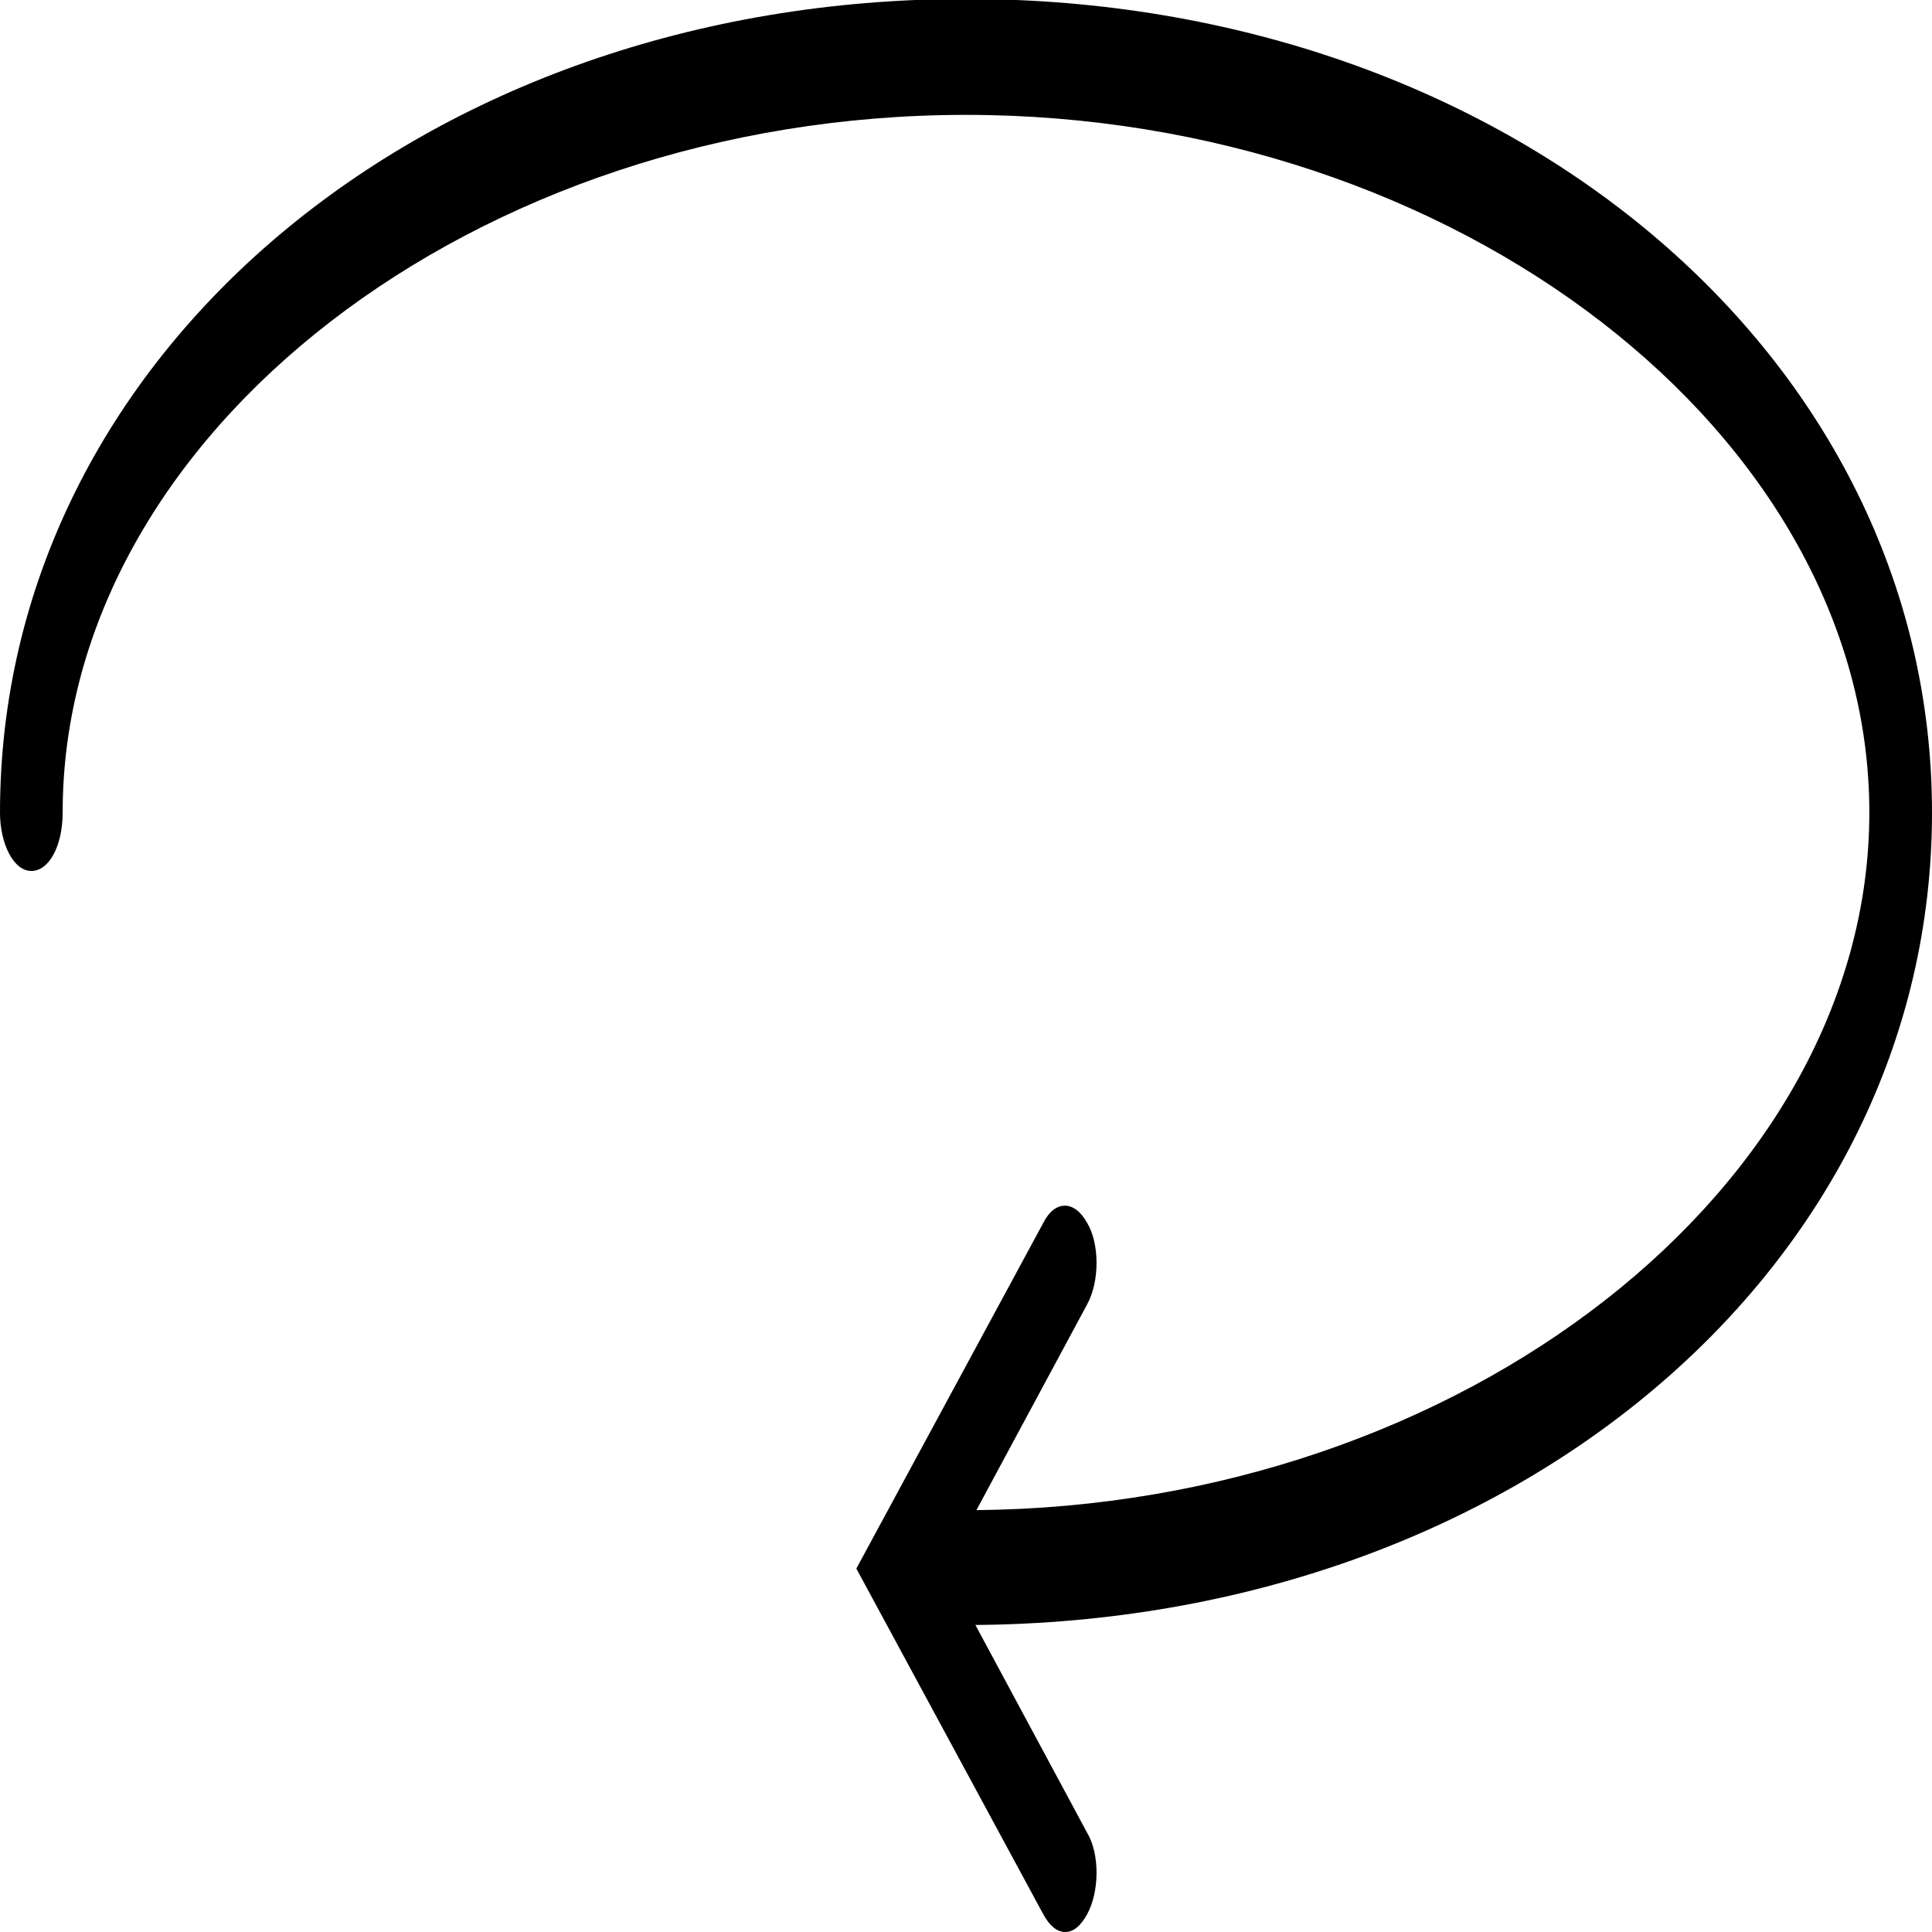
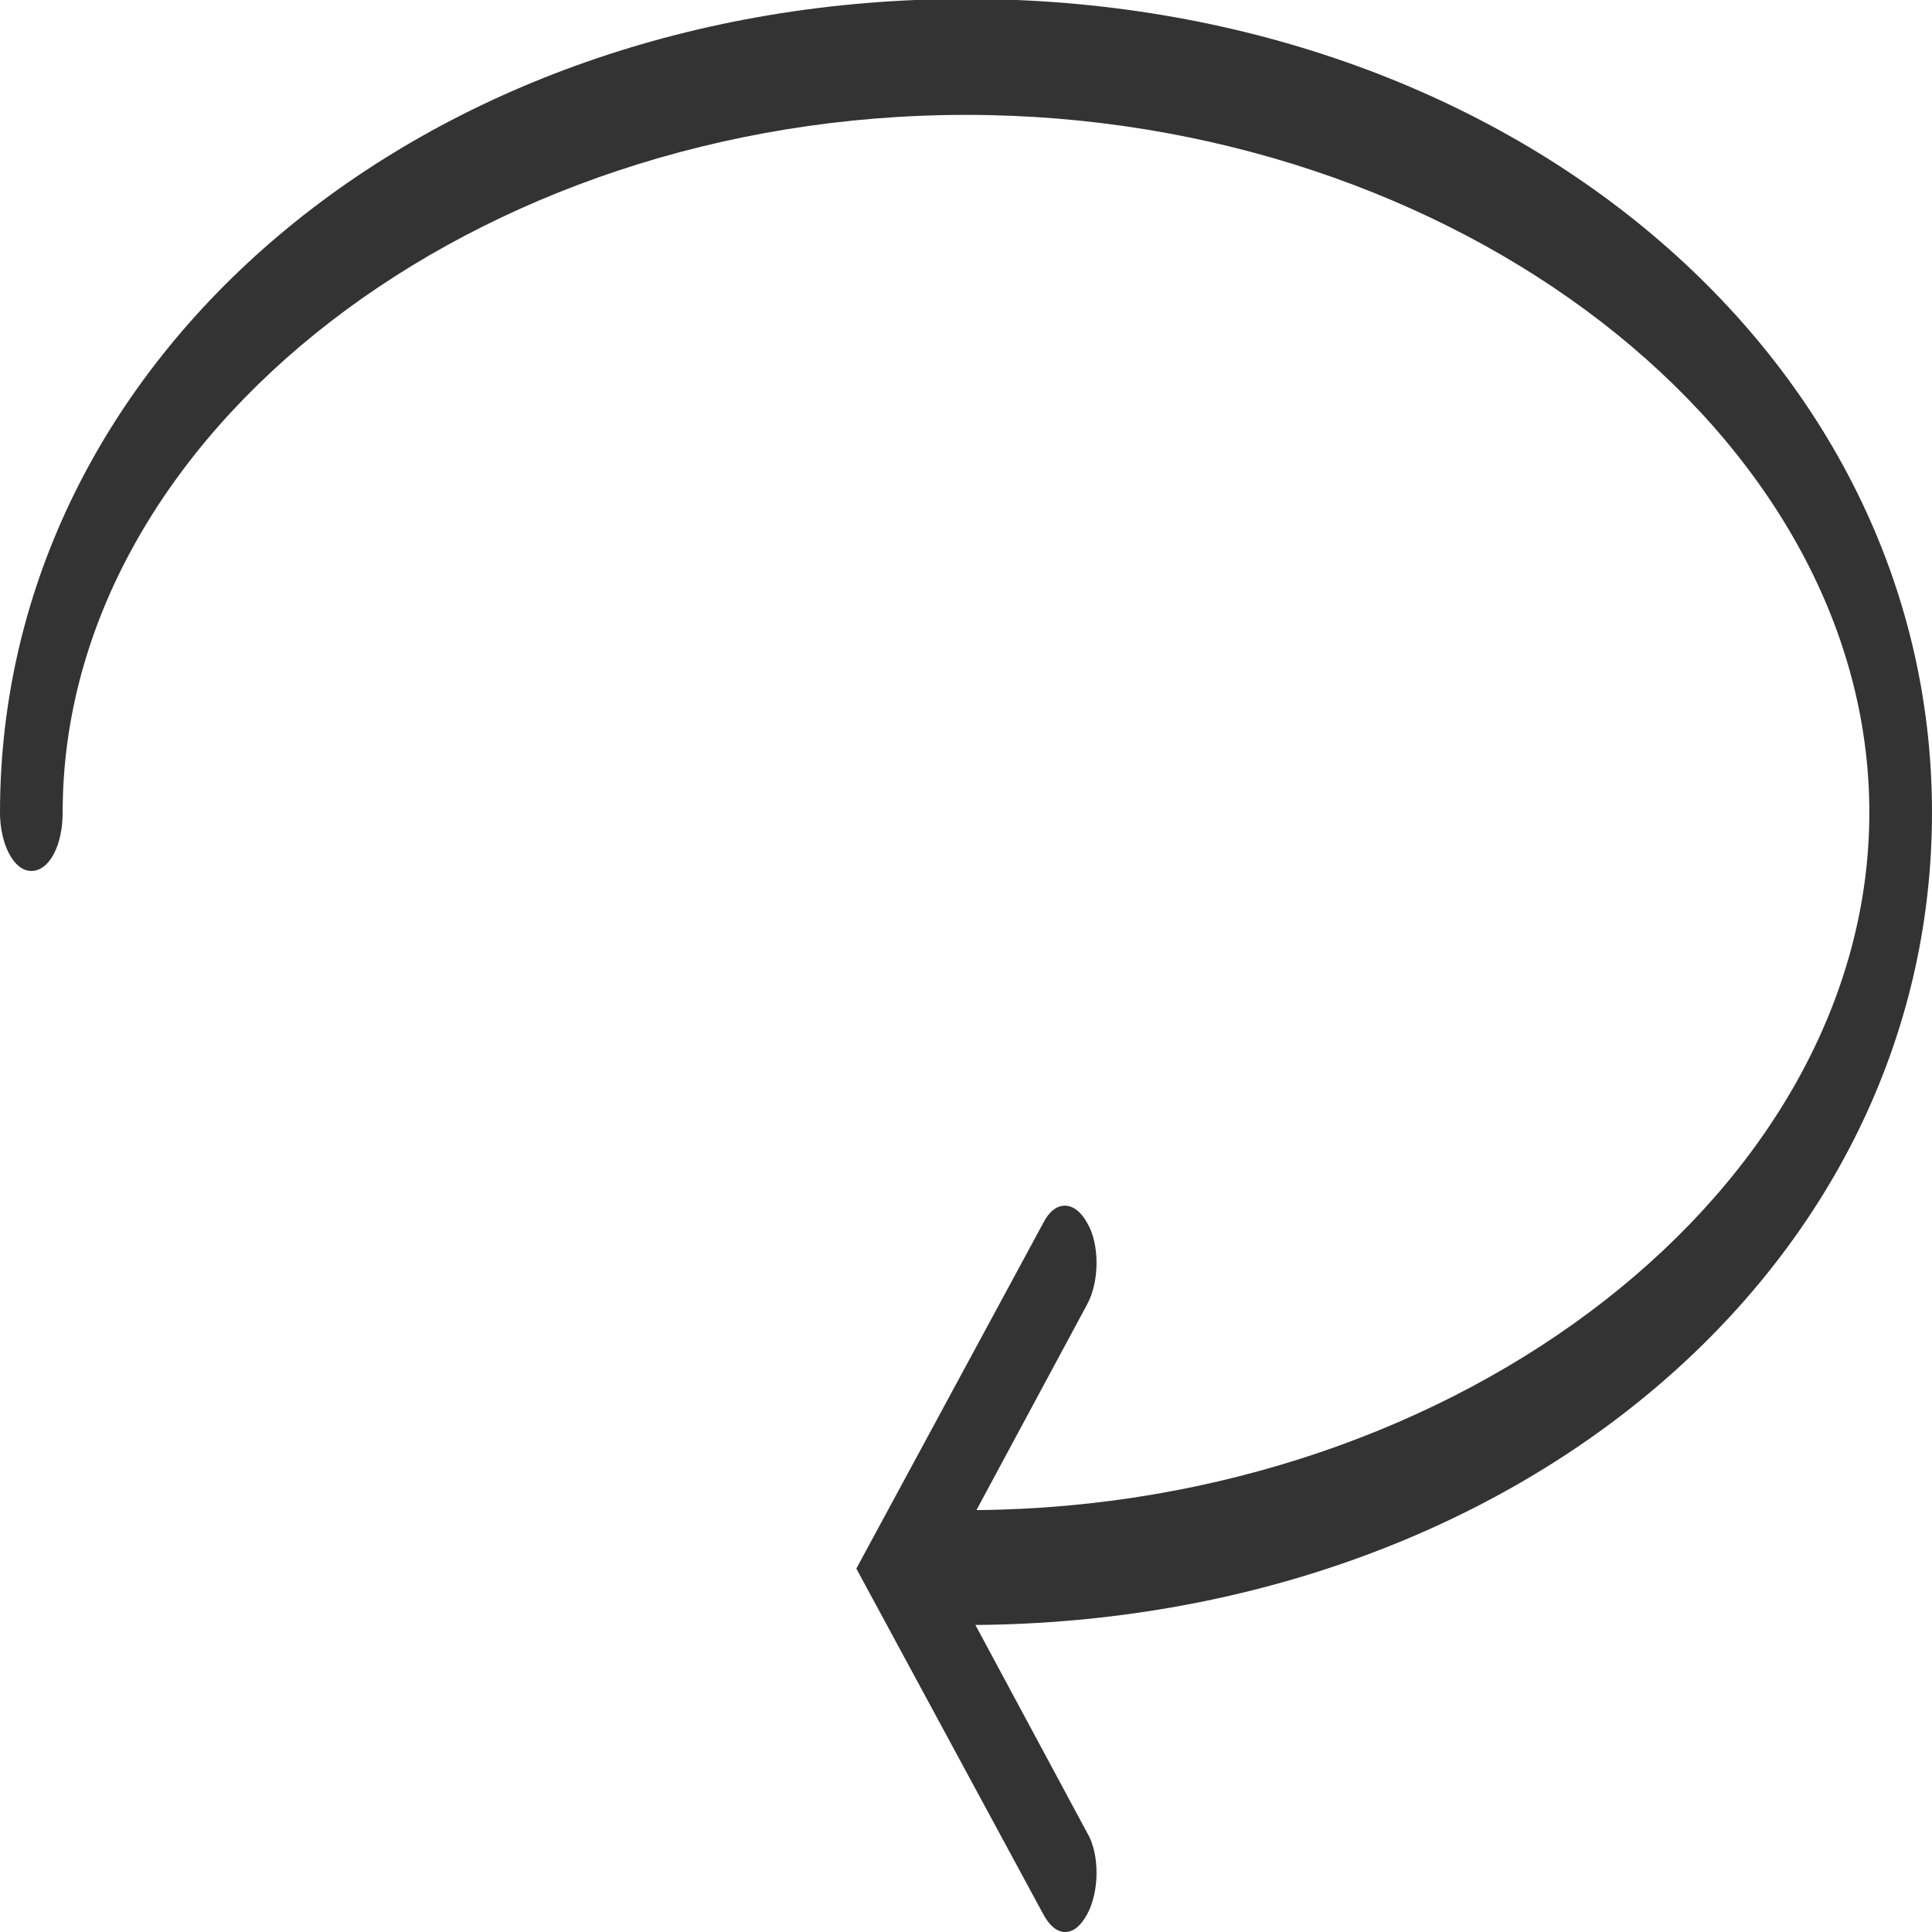
<svg xmlns="http://www.w3.org/2000/svg" version="1.1" id="Capa_1" x="0px" y="0px" viewBox="0 0 185 185" style="enable-background:new 0 0 185 185;" xml:space="preserve">
  <g>
-     <path d="M185,77.8c0-43.7-40.6-77.9-92.5-77.9S0,34.1,0,77.8c0,3,1.3,5.6,3,5.6s3-2.4,3-5.6c0-36.3,39.6-66.8,86.5-66.8   S179,41.6,179,77.8c0,35.9-39,66.4-85.5,66.8l10.6-19.7c1.2-2.2,1.2-5.8,0-7.8c-1.2-2.2-3.1-2.2-4.2,0L82,150.2l17.9,33.1   c0.6,1.1,1.3,1.7,2.1,1.7c0.8,0,1.5-0.6,2.1-1.7c1.2-2.2,1.2-5.8,0-7.8l-10.7-19.9C144.9,155.2,185,121.4,185,77.8z" />
+     <path fill="#333" d="M185,77.8c0-43.7-40.6-77.9-92.5-77.9S0,34.1,0,77.8c0,3,1.3,5.6,3,5.6s3-2.4,3-5.6c0-36.3,39.6-66.8,86.5-66.8   S179,41.6,179,77.8c0,35.9-39,66.4-85.5,66.8l10.6-19.7c1.2-2.2,1.2-5.8,0-7.8c-1.2-2.2-3.1-2.2-4.2,0L82,150.2l17.9,33.1   c0.6,1.1,1.3,1.7,2.1,1.7c0.8,0,1.5-0.6,2.1-1.7c1.2-2.2,1.2-5.8,0-7.8l-10.7-19.9C144.9,155.2,185,121.4,185,77.8z" />
  </g>
</svg>
